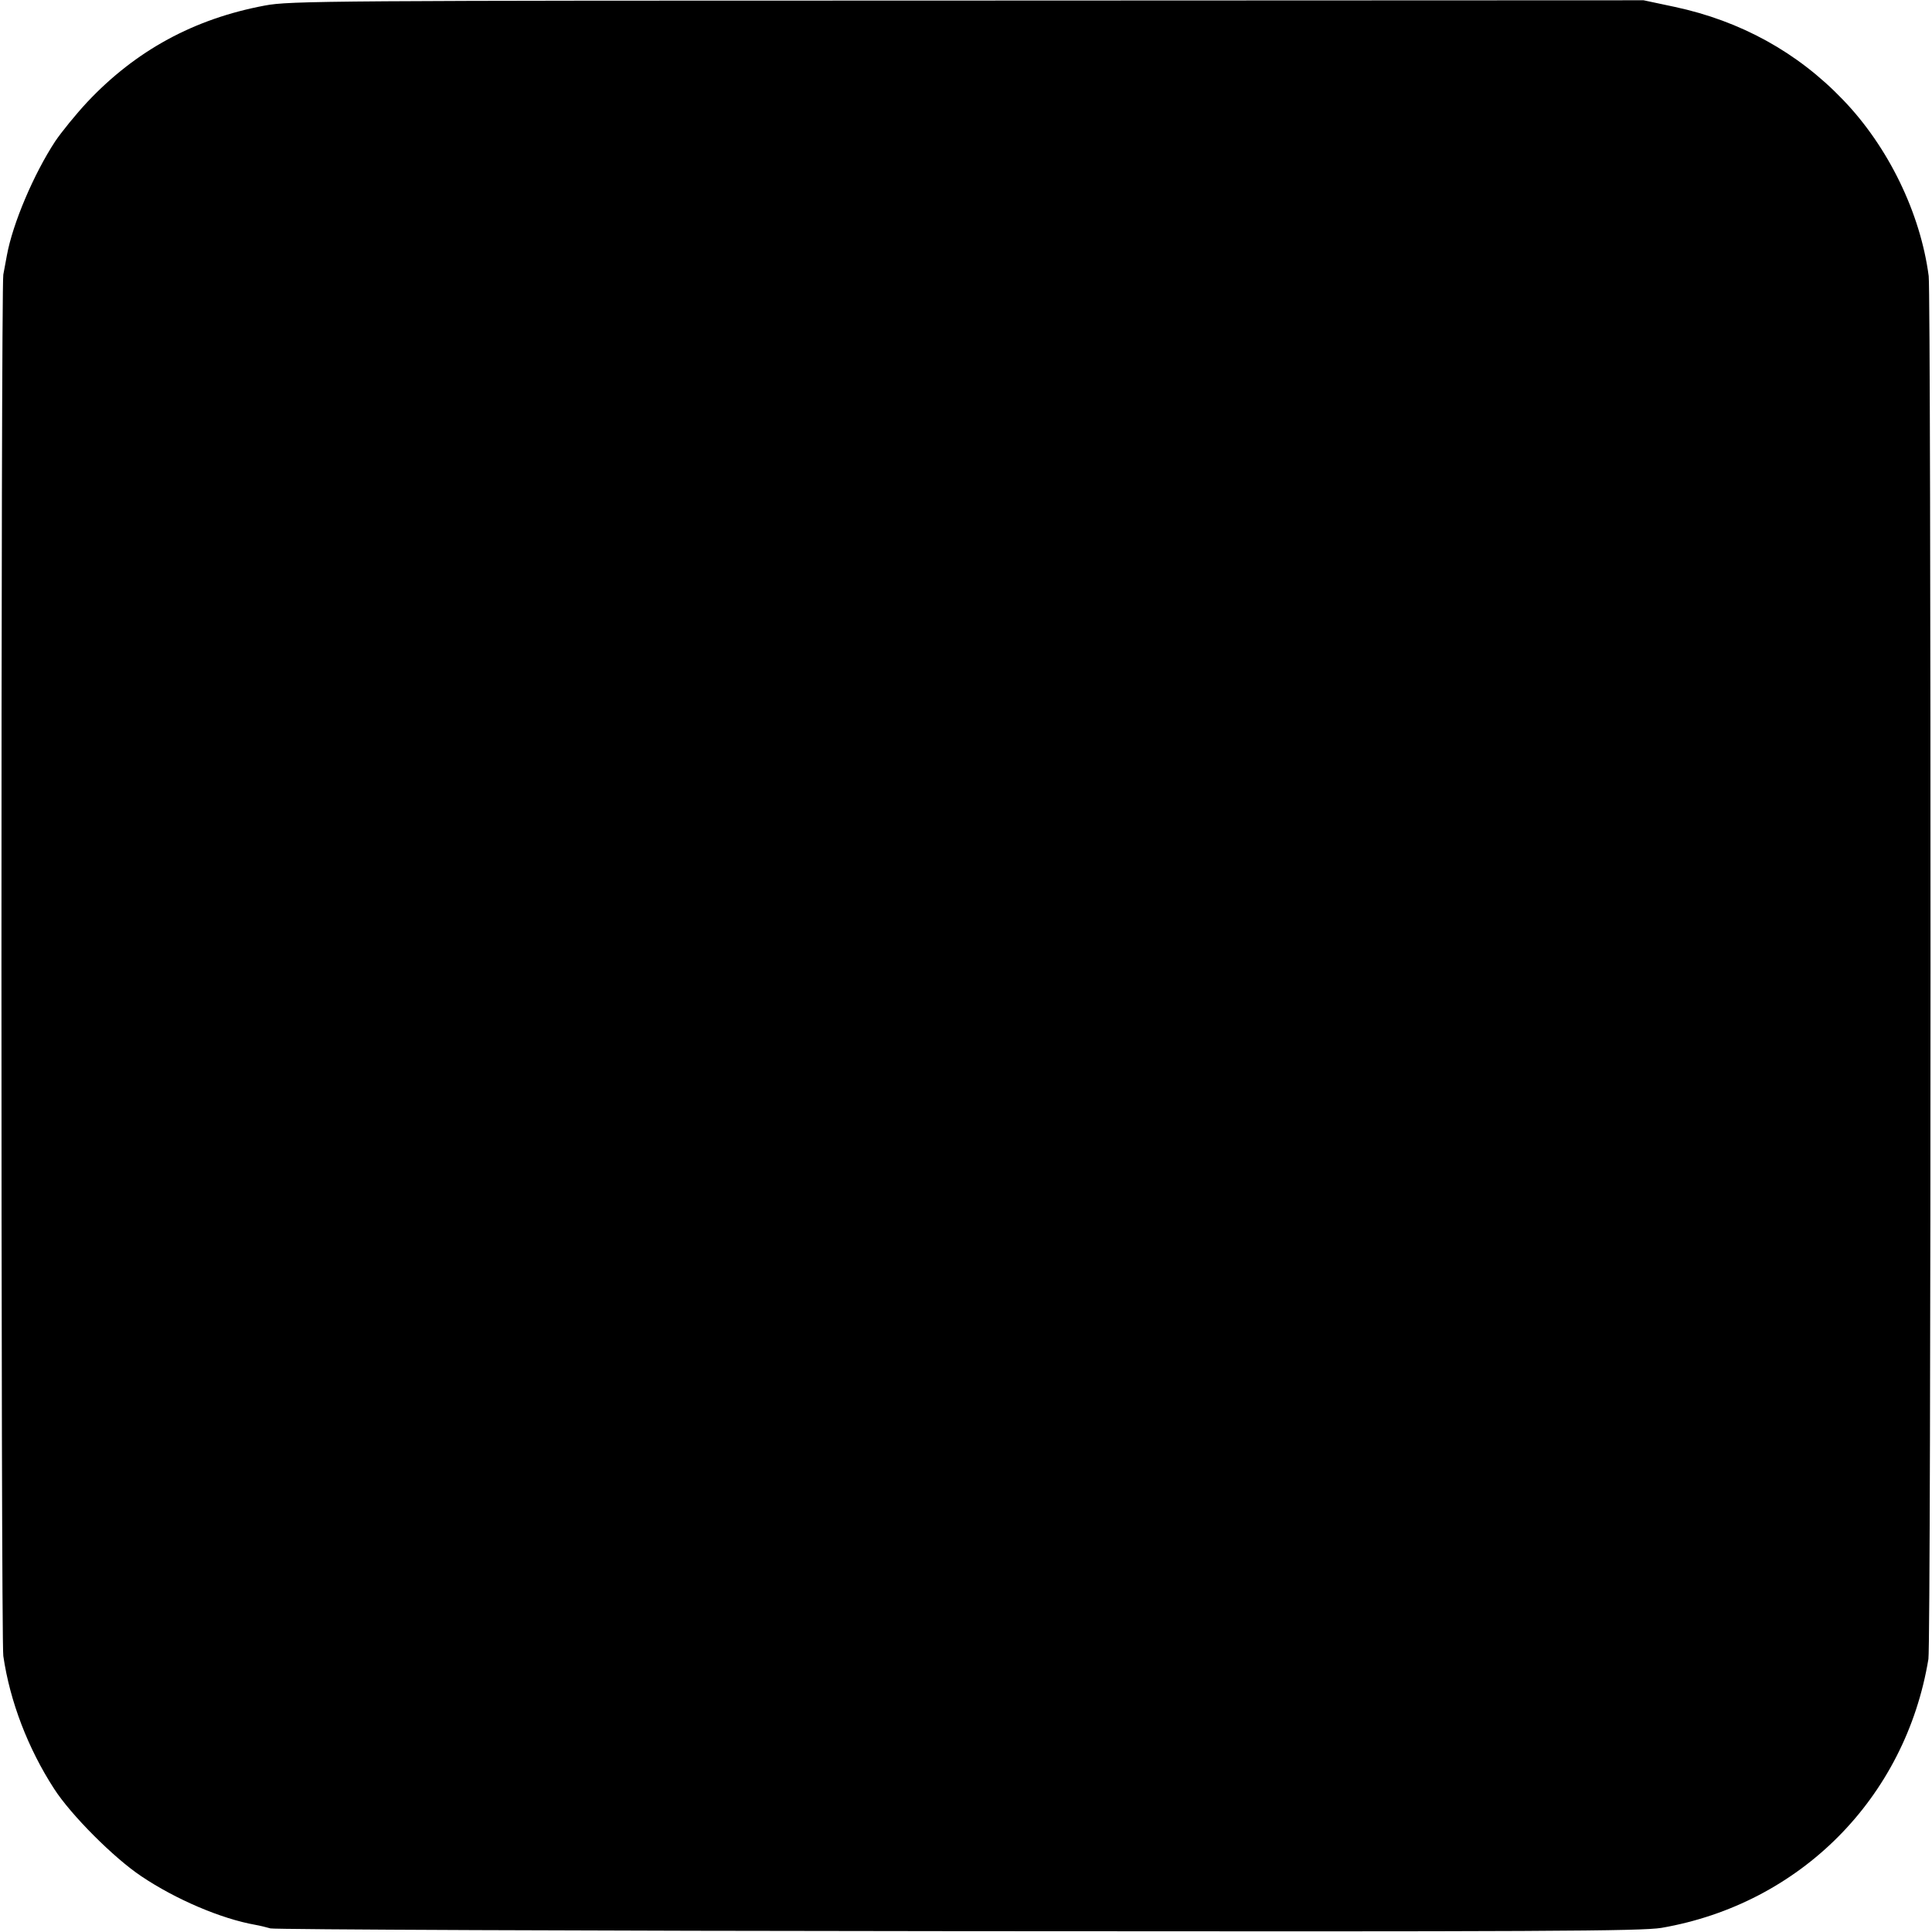
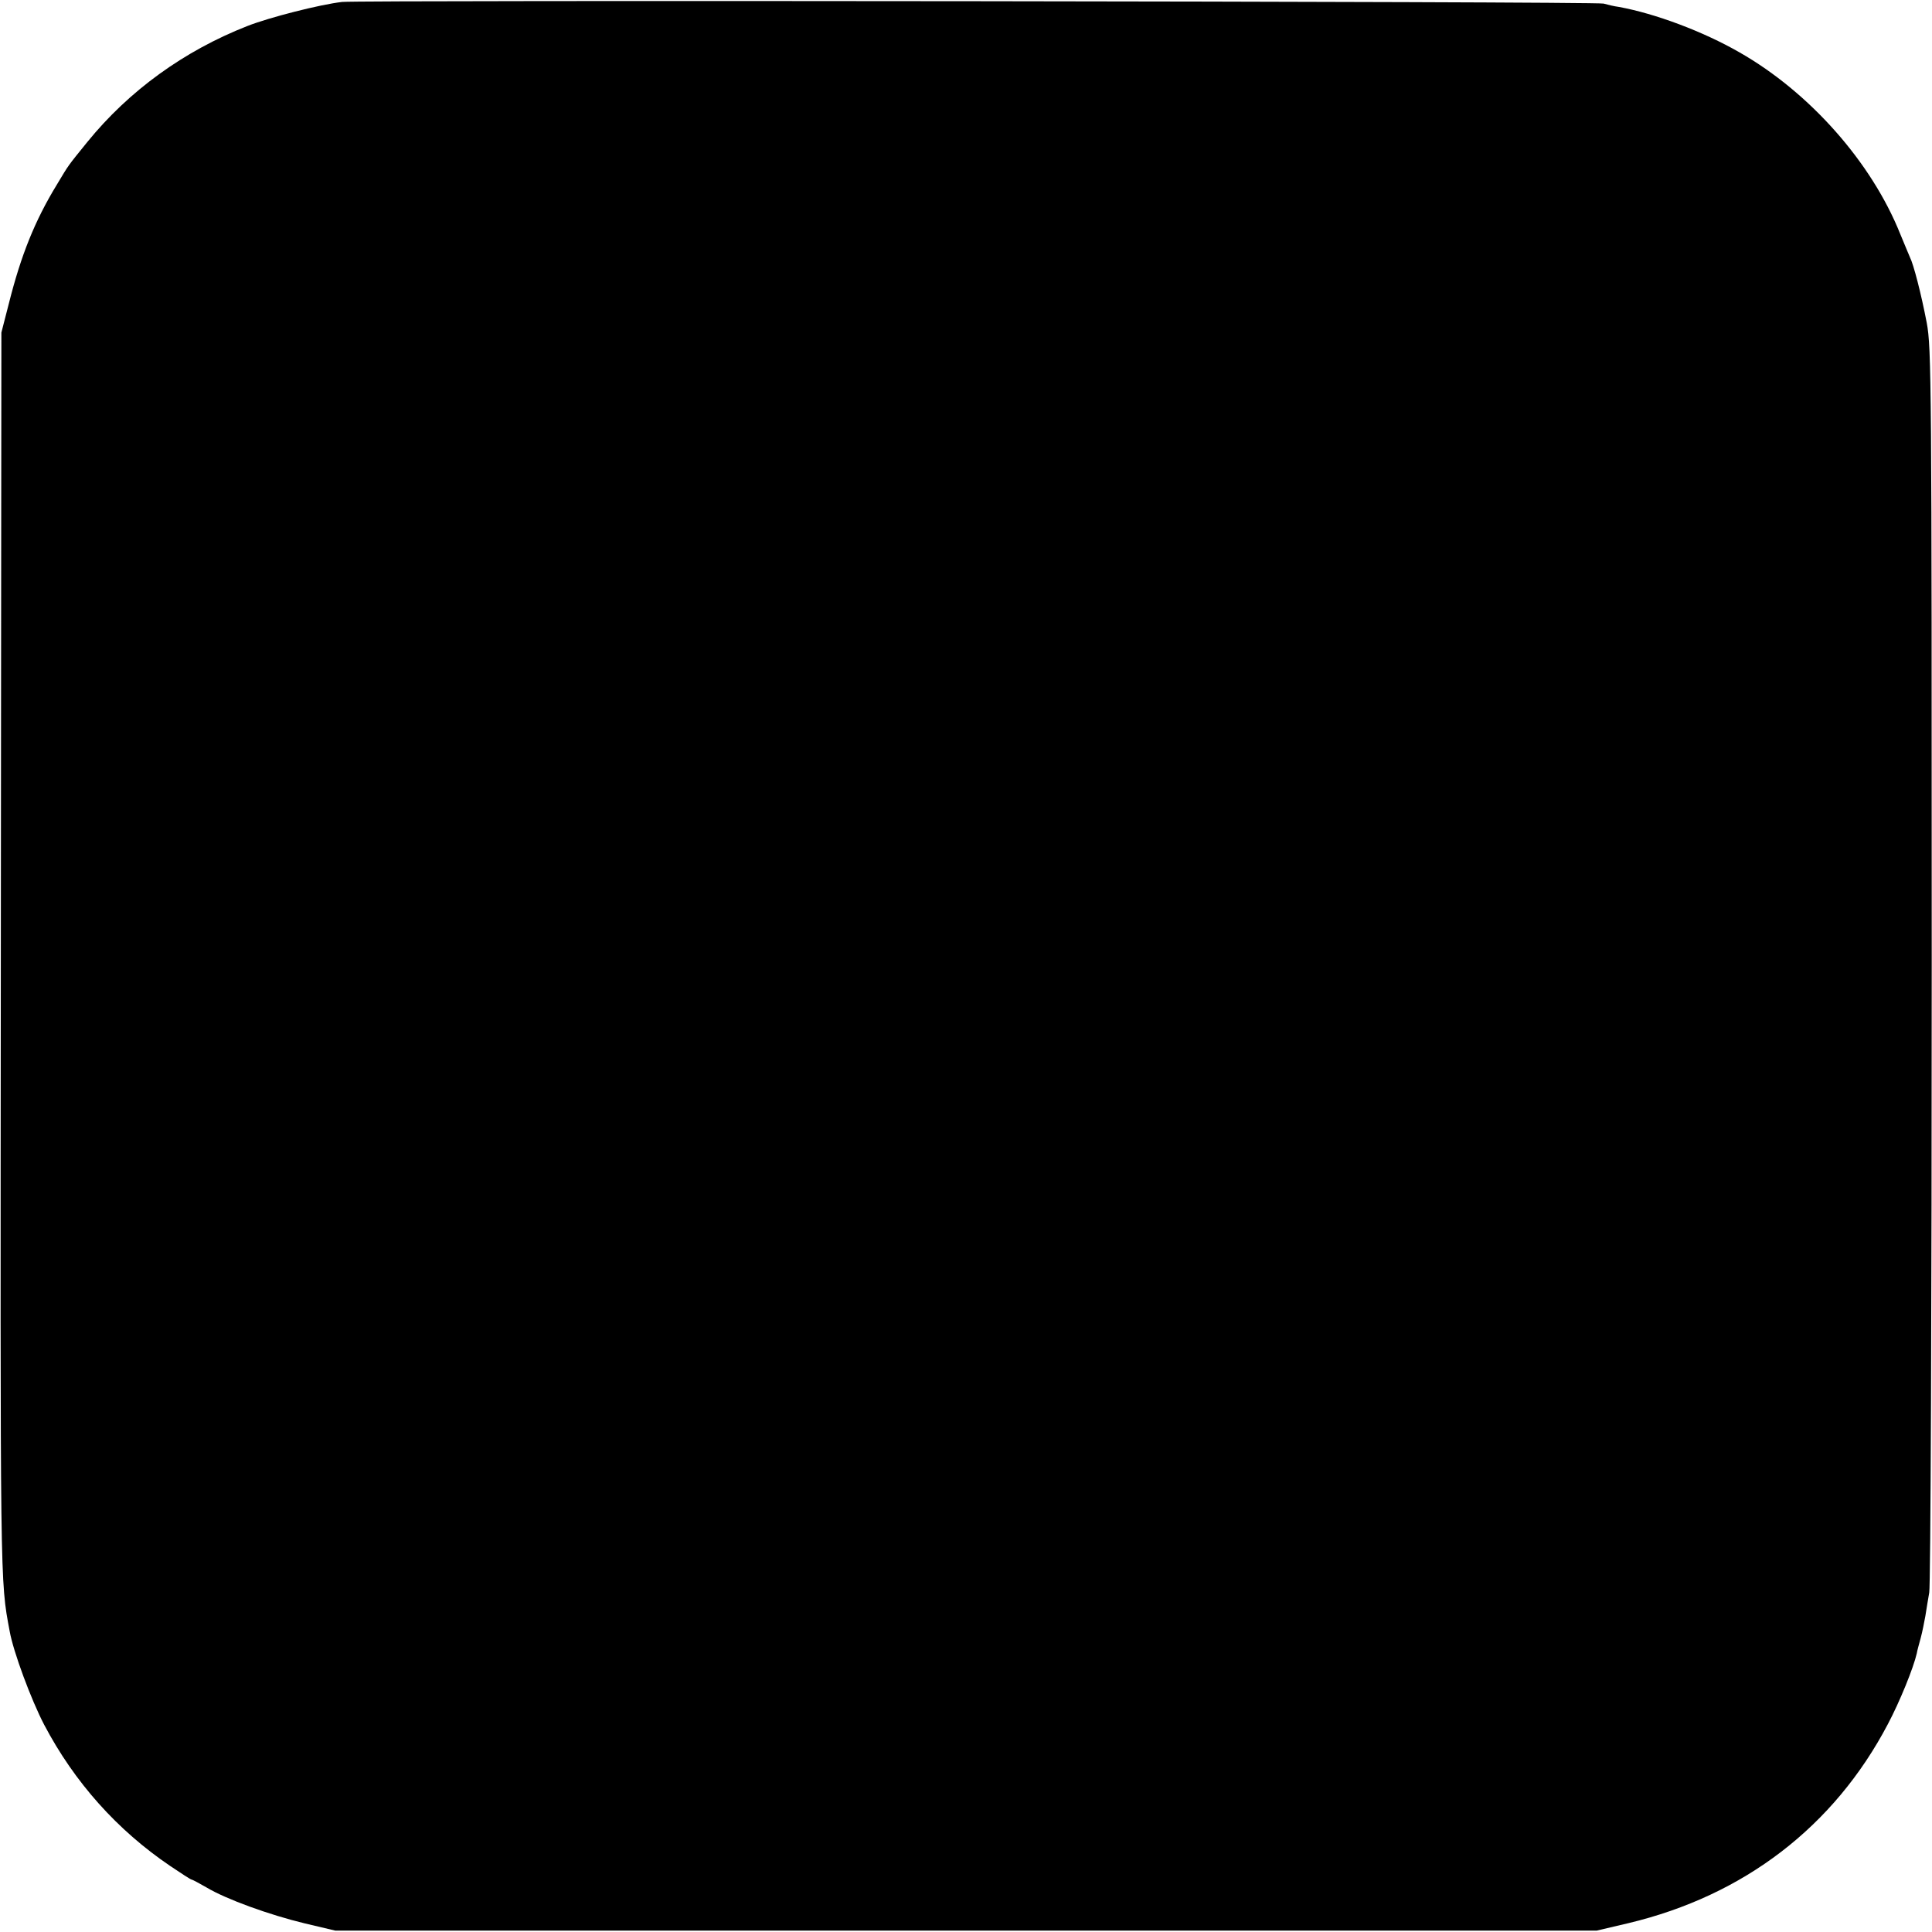
<svg xmlns="http://www.w3.org/2000/svg" version="1.0" width="700pt" height="700pt" viewBox="0 0 700 700" preserveAspectRatio="xMidYMid meet">
  <g transform="translate(0,700) scale(0.1,-0.1)" fill="#000000" stroke="none">
-     <path d="M960 6980 c-257 -48 -468 -163 -644 -350 -41 -44 -93 -108 -116 -142 -78 -119 -154 -298 -175 -413 -3 -16 -9 -48 -13 -70 -9 -50 -9 -4944 0 -5005 24 -165 90 -336 184 -481 61 -95 217 -251 316 -317 125 -84 289 -154 413 -176 17 -3 41 -9 55 -13 14 -4 1134 -9 2490 -10 2124 -2 2477 0 2550 12 503 87 884 471 967 974 10 59 10 4937 1 5011 -30 228 -146 468 -311 639 -165 172 -371 285 -609 336 l-113 24 -2450 -1 c-2316 0 -2455 -1 -2545 -18z" />
+     <path d="M1240 6993 c-80 -9 -264 -56 -343 -87 -230 -90 -430 -235 -581 -421 -72 -89 -65 -79 -110 -154 -80 -131 -130 -256 -174 -431 l-27 -105 -2 -2255 c-2 -2305 -3 -2263 32 -2450 13 -74 78 -249 125 -339 110 -209 265 -382 457 -512 40 -27 74 -49 77 -49 3 0 27 -13 55 -29 70 -42 227 -99 356 -130 l110 -26 2285 0 2285 0 115 27 c419 100 745 350 940 721 43 81 93 204 105 257 1 8 8 33 14 55 6 22 13 58 17 80 3 22 10 60 14 85 5 25 9 1048 9 2275 0 2110 -1 2235 -18 2325 -20 105 -48 213 -61 238 -4 10 -20 47 -35 84 -104 260 -328 513 -582 658 -132 76 -306 141 -438 165 -16 2 -41 8 -55 12 -25 8 -4505 13 -4570 6z" />
  </g>
</svg>
